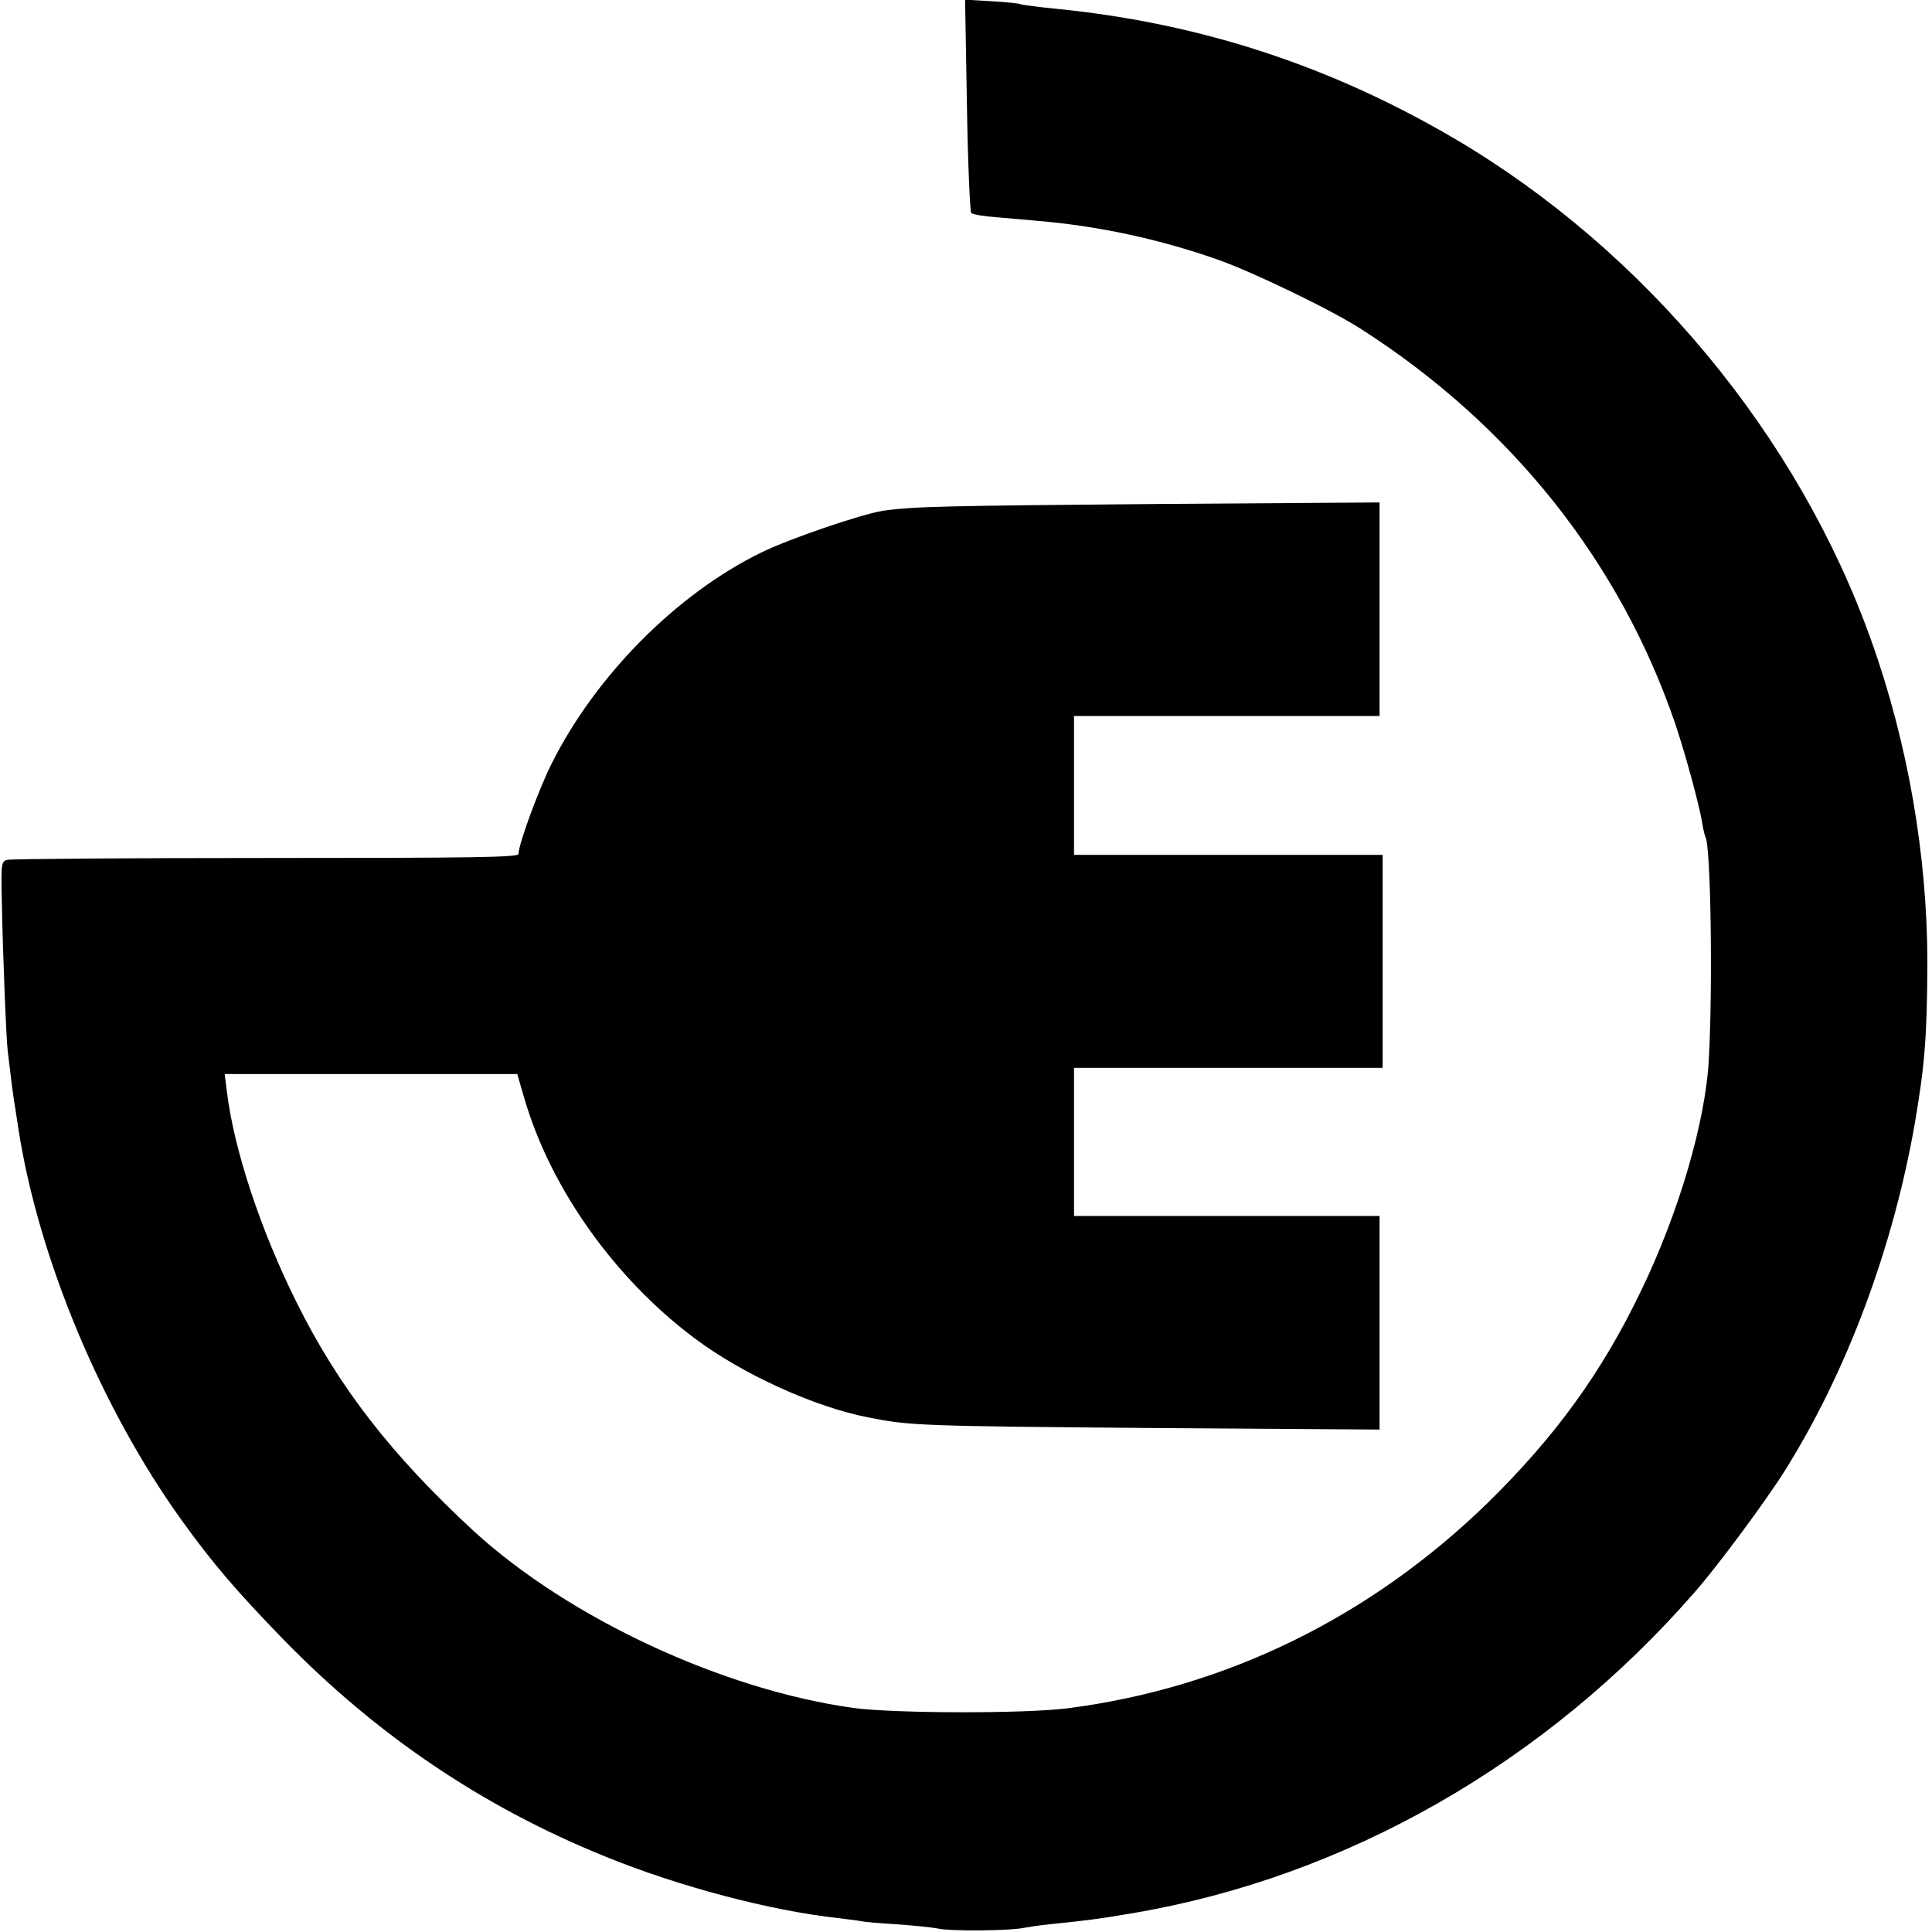
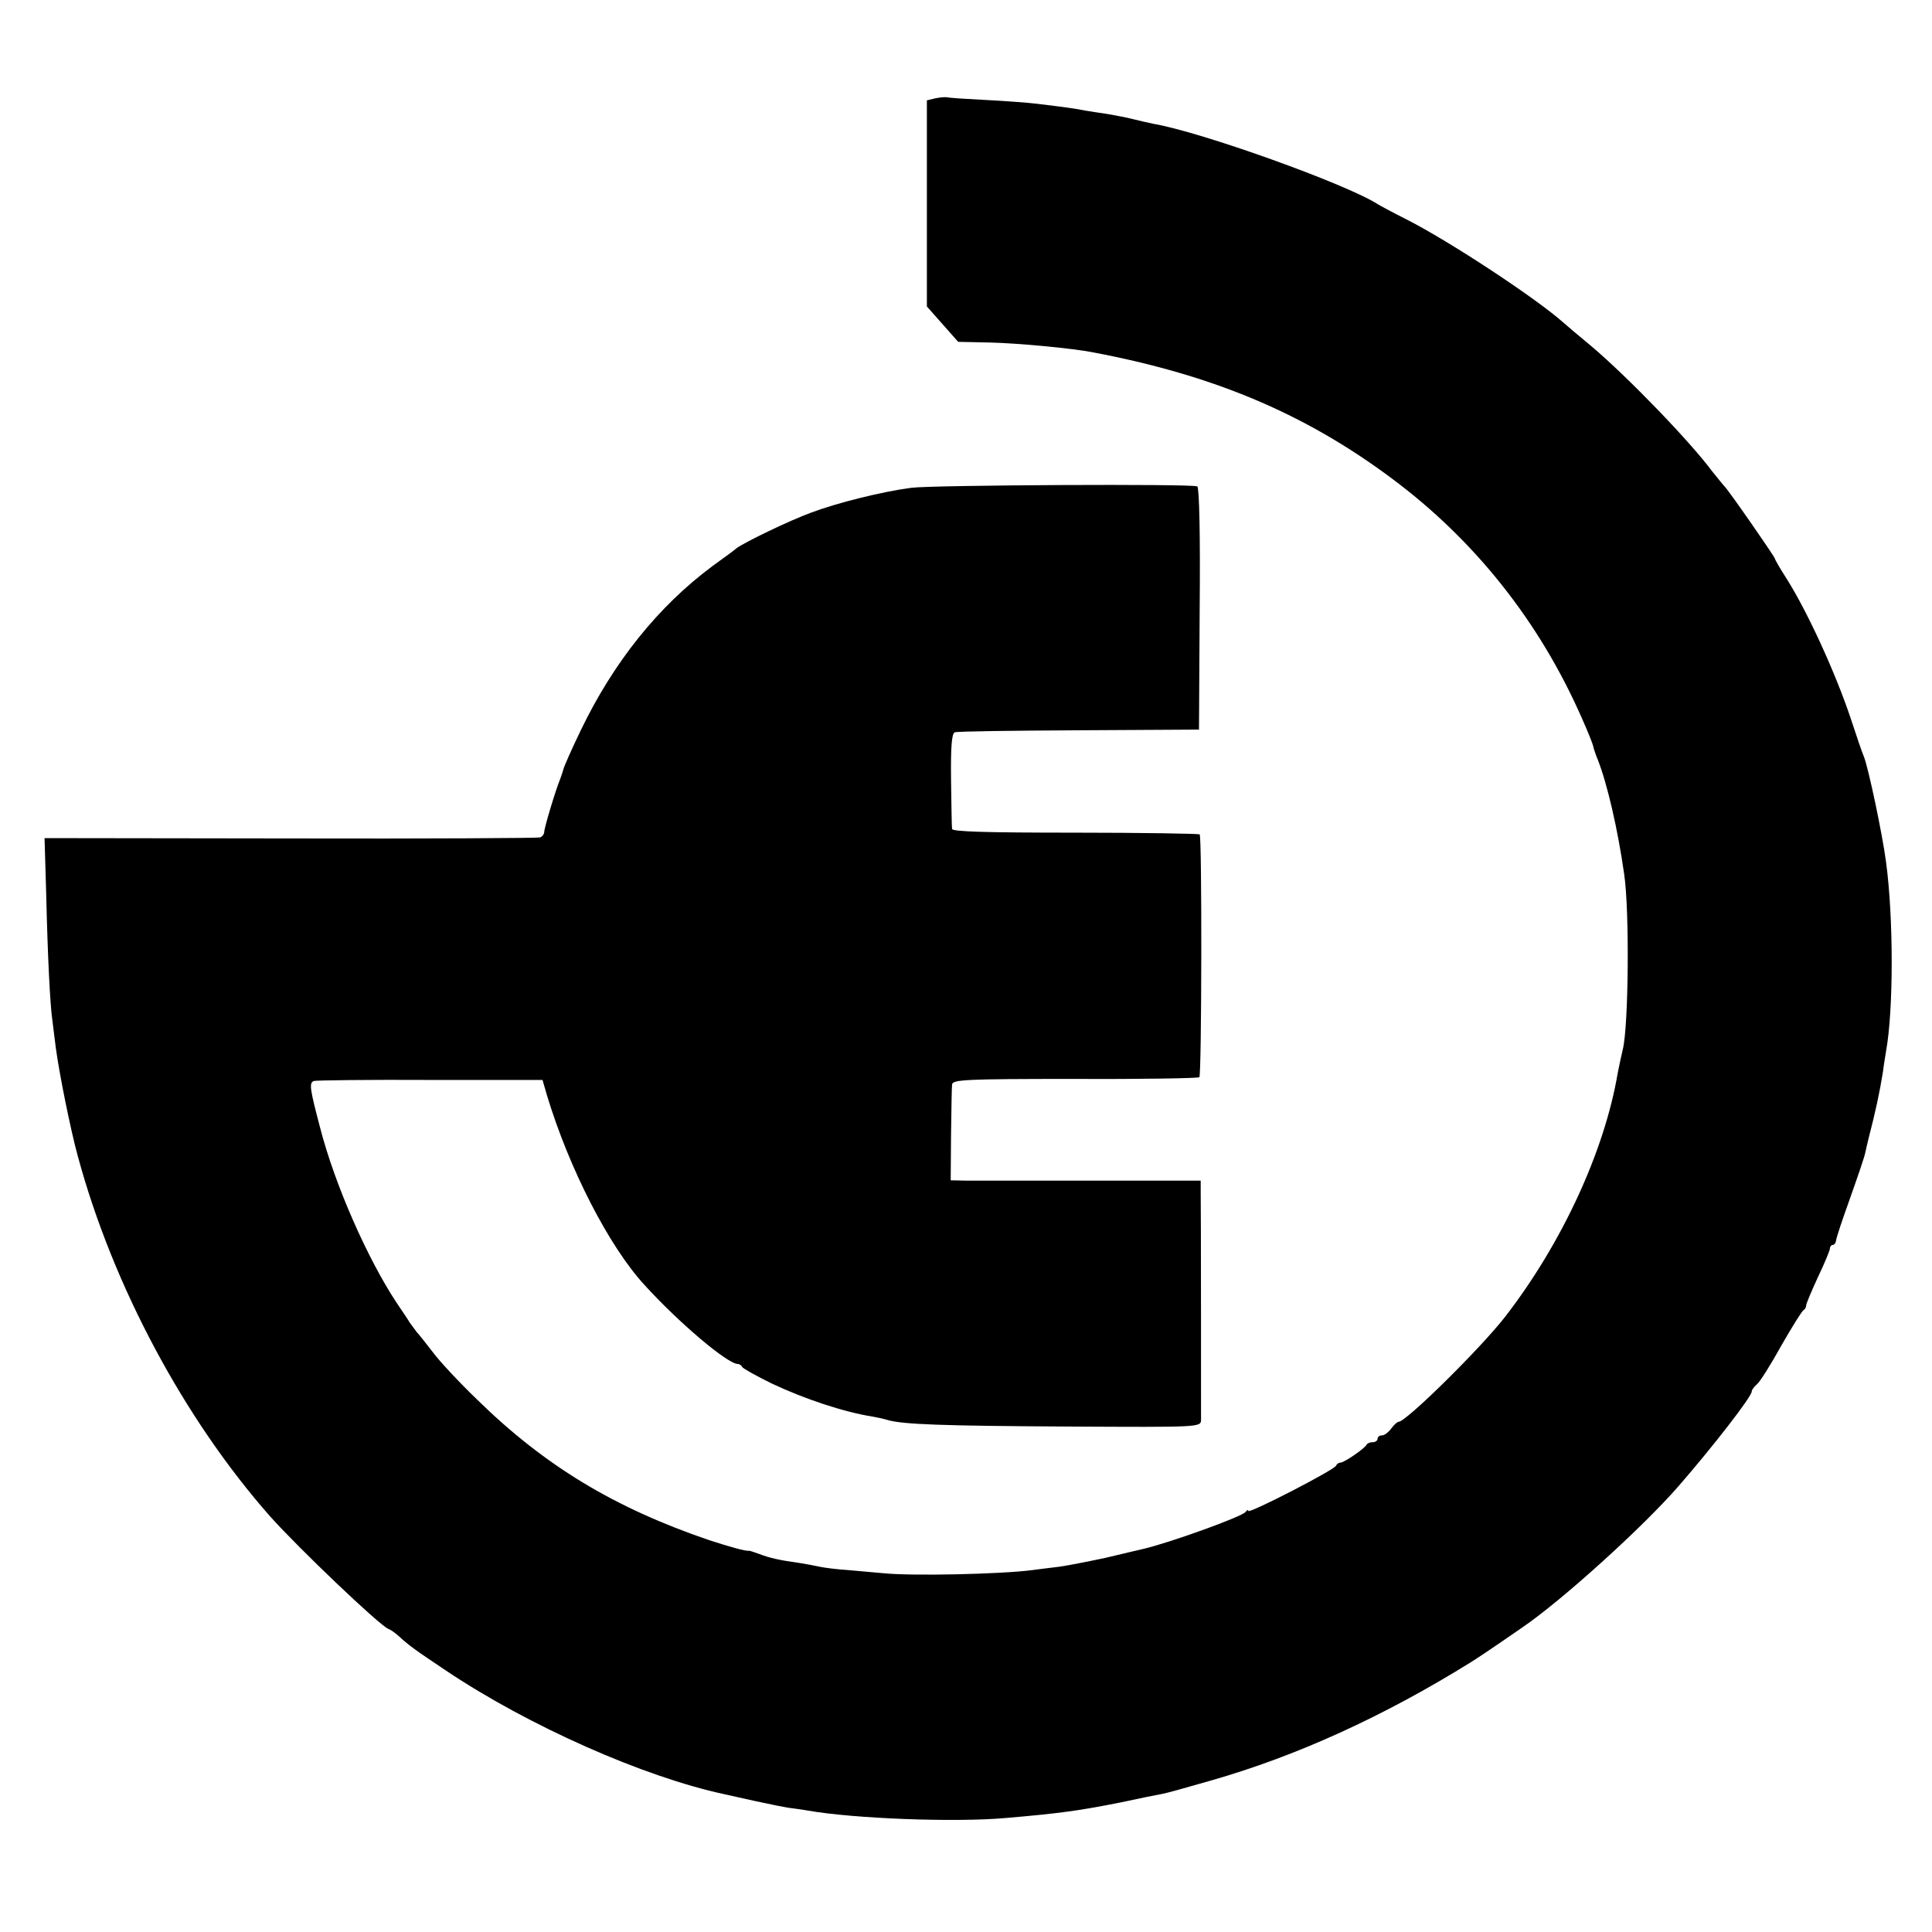
- <svg xmlns="http://www.w3.org/2000/svg" version="1.0" width="626pt" height="626pt" viewBox="0 0 626 626" preserveAspectRatio="xMidYMid meet">
-   <g transform="translate(0,626) scale(0.1,-0.1)" fill="#000000" stroke="none">
-     <path d="M3133 5919 c3 -188 10 -345 14 -349 4 -5 42 -11 83 -14 41 -4 98 -8 125 -11 198 -16 400 -59 590 -126 114 -40 367 -162 465 -225 487 -312 839 -755 1018 -1279 32 -95 79 -266 88 -325 3 -19 8 -38 10 -42 17 -28 24 -477 11 -718 -10 -203 -98 -502 -221 -755 -127 -264 -277 -470 -495 -684 -381 -371 -848 -600 -1361 -666 -140 -18 -562 -17 -695 1 -424 59 -922 291 -1230 573 -265 245 -437 465 -574 741 -117 235 -203 495 -226 684 l-7 56 474 0 474 0 23 -79 c84 -289 291 -582 550 -776 155 -117 390 -224 566 -258 132 -26 162 -28 923 -34 l732 -5 0 346 0 346 -495 0 -495 0 0 240 0 240 500 0 500 0 0 345 0 345 -500 0 -500 0 0 225 0 225 495 0 495 0 0 346 0 346 -722 -5 c-693 -6 -789 -8 -887 -22 -70 -11 -305 -91 -396 -136 -273 -134 -535 -398 -678 -684 -42 -84 -107 -261 -107 -292 0 -11 -145 -13 -817 -13 -450 0 -827 -3 -839 -6 -20 -5 -21 -11 -18 -137 3 -165 14 -442 19 -482 10 -86 17 -139 20 -159 2 -11 9 -55 15 -96 65 -417 268 -903 528 -1265 103 -143 177 -229 332 -389 302 -309 643 -540 1040 -701 240 -98 537 -176 756 -200 32 -4 66 -8 74 -10 8 -2 60 -7 115 -10 55 -4 116 -10 135 -14 41 -9 232 -7 275 2 17 3 55 9 85 12 119 12 159 17 270 36 692 117 1339 487 1821 1040 74 84 231 296 293 395 201 321 351 724 421 1128 32 188 39 281 40 516 0 346 -63 713 -182 1045 -236 663 -733 1262 -1347 1624 -403 237 -824 375 -1288 422 -62 6 -116 13 -120 15 -4 3 -47 7 -94 10 l-87 5 6 -342z" />
+ <svg xmlns="http://www.w3.org/2000/svg" version="1.0" width="568pt" height="568pt" viewBox="0 0 568 568" preserveAspectRatio="xMidYMid meet">
+   <g transform="translate(0,568) scale(0.1,-0.1)" fill="#000000" stroke="none">
+     <path d="M2750 5391 l-25 -6 0 -303 0 -303 46 -52 46 -52 94 -2 c83 -2 243 -17 303 -29 354 -67 622 -180 877 -370 245 -182 435 -422 559 -704 18 -40 33 -78 34 -84 1 -6 7 -24 14 -41 27 -69 58 -201 77 -335 16 -107 13 -447 -4 -515 -5 -22 -12 -53 -15 -70 -39 -230 -164 -500 -330 -715 -71 -92 -292 -310 -314 -310 -4 0 -14 -9 -22 -20 -8 -11 -20 -20 -27 -20 -7 0 -13 -4 -13 -10 0 -5 -6 -10 -14 -10 -8 0 -16 -3 -18 -7 -5 -11 -66 -53 -77 -53 -5 0 -11 -4 -13 -9 -4 -12 -258 -143 -258 -133 0 4 -4 3 -8 -3 -10 -14 -227 -92 -302 -109 -14 -3 -63 -15 -110 -26 -47 -10 -107 -22 -135 -26 -27 -3 -63 -8 -80 -10 -91 -12 -356 -18 -440 -9 -22 2 -67 6 -101 9 -33 2 -71 7 -85 10 -13 3 -40 8 -59 11 -59 8 -88 15 -117 26 -16 6 -29 10 -31 10 -6 -3 -62 13 -117 31 -279 95 -484 219 -682 413 -51 49 -110 112 -130 139 -21 27 -42 54 -48 60 -5 7 -14 19 -20 27 -5 9 -23 35 -39 59 -86 130 -182 348 -225 515 -30 114 -33 132 -18 137 6 2 161 4 342 3 l330 0 13 -45 c65 -215 182 -444 287 -558 101 -111 244 -232 274 -232 5 0 11 -4 13 -9 2 -4 41 -26 88 -49 98 -46 213 -84 297 -97 11 -2 30 -6 40 -9 43 -14 166 -18 536 -20 383 -2 387 -2 388 19 0 25 0 629 -1 672 l0 32 -322 0 c-178 0 -343 0 -368 0 l-45 1 1 132 c1 73 2 140 3 149 1 15 34 17 361 17 198 -1 363 2 366 5 7 7 8 707 1 714 -3 2 -168 5 -366 5 -265 0 -361 3 -362 11 -1 7 -2 72 -3 146 -1 95 2 135 11 138 7 3 171 5 365 6 l353 2 2 355 c2 209 -1 356 -7 360 -13 8 -774 4 -840 -4 -85 -11 -218 -44 -295 -73 -63 -23 -194 -86 -220 -105 -5 -5 -37 -28 -70 -52 -159 -118 -291 -282 -388 -484 -27 -56 -50 -108 -51 -115 -2 -7 -6 -19 -9 -27 -14 -34 -47 -144 -47 -156 0 -6 -6 -14 -12 -16 -7 -2 -338 -4 -735 -3 l-722 1 5 -171 c4 -171 11 -318 18 -365 2 -14 6 -50 10 -80 10 -75 43 -240 65 -320 103 -380 312 -771 565 -1058 84 -94 322 -321 348 -331 6 -2 19 -11 29 -20 34 -31 50 -42 141 -103 242 -162 580 -312 818 -363 8 -2 49 -11 90 -20 41 -9 86 -18 100 -20 14 -2 39 -5 55 -8 137 -24 433 -35 580 -22 164 14 219 22 340 46 55 12 110 23 122 25 12 2 76 20 142 39 253 72 511 190 765 348 19 12 47 30 151 102 115 78 356 296 460 416 101 116 215 263 215 278 0 5 7 14 15 21 9 7 41 58 72 114 32 56 61 102 65 104 4 2 8 8 8 14 0 5 16 43 35 84 19 40 35 78 35 84 0 5 4 10 8 10 5 0 9 6 10 13 0 6 19 63 41 124 22 62 43 123 45 135 3 13 7 32 10 43 20 77 32 133 42 195 2 19 7 46 9 60 22 121 22 391 0 555 -11 84 -52 277 -65 310 -5 11 -22 61 -38 110 -46 138 -128 316 -189 413 -18 28 -34 55 -35 60 -3 9 -139 205 -148 212 -3 3 -19 23 -36 44 -67 90 -248 277 -354 367 -35 29 -73 61 -83 70 -82 73 -336 240 -462 304 -38 19 -77 40 -85 45 -92 59 -518 212 -659 236 -14 3 -42 9 -61 14 -19 5 -53 11 -75 15 -23 3 -52 8 -65 10 -24 5 -51 9 -142 20 -24 3 -90 8 -148 11 -58 3 -109 6 -115 8 -5 1 -21 0 -35 -3z" />
  </g>
</svg>
